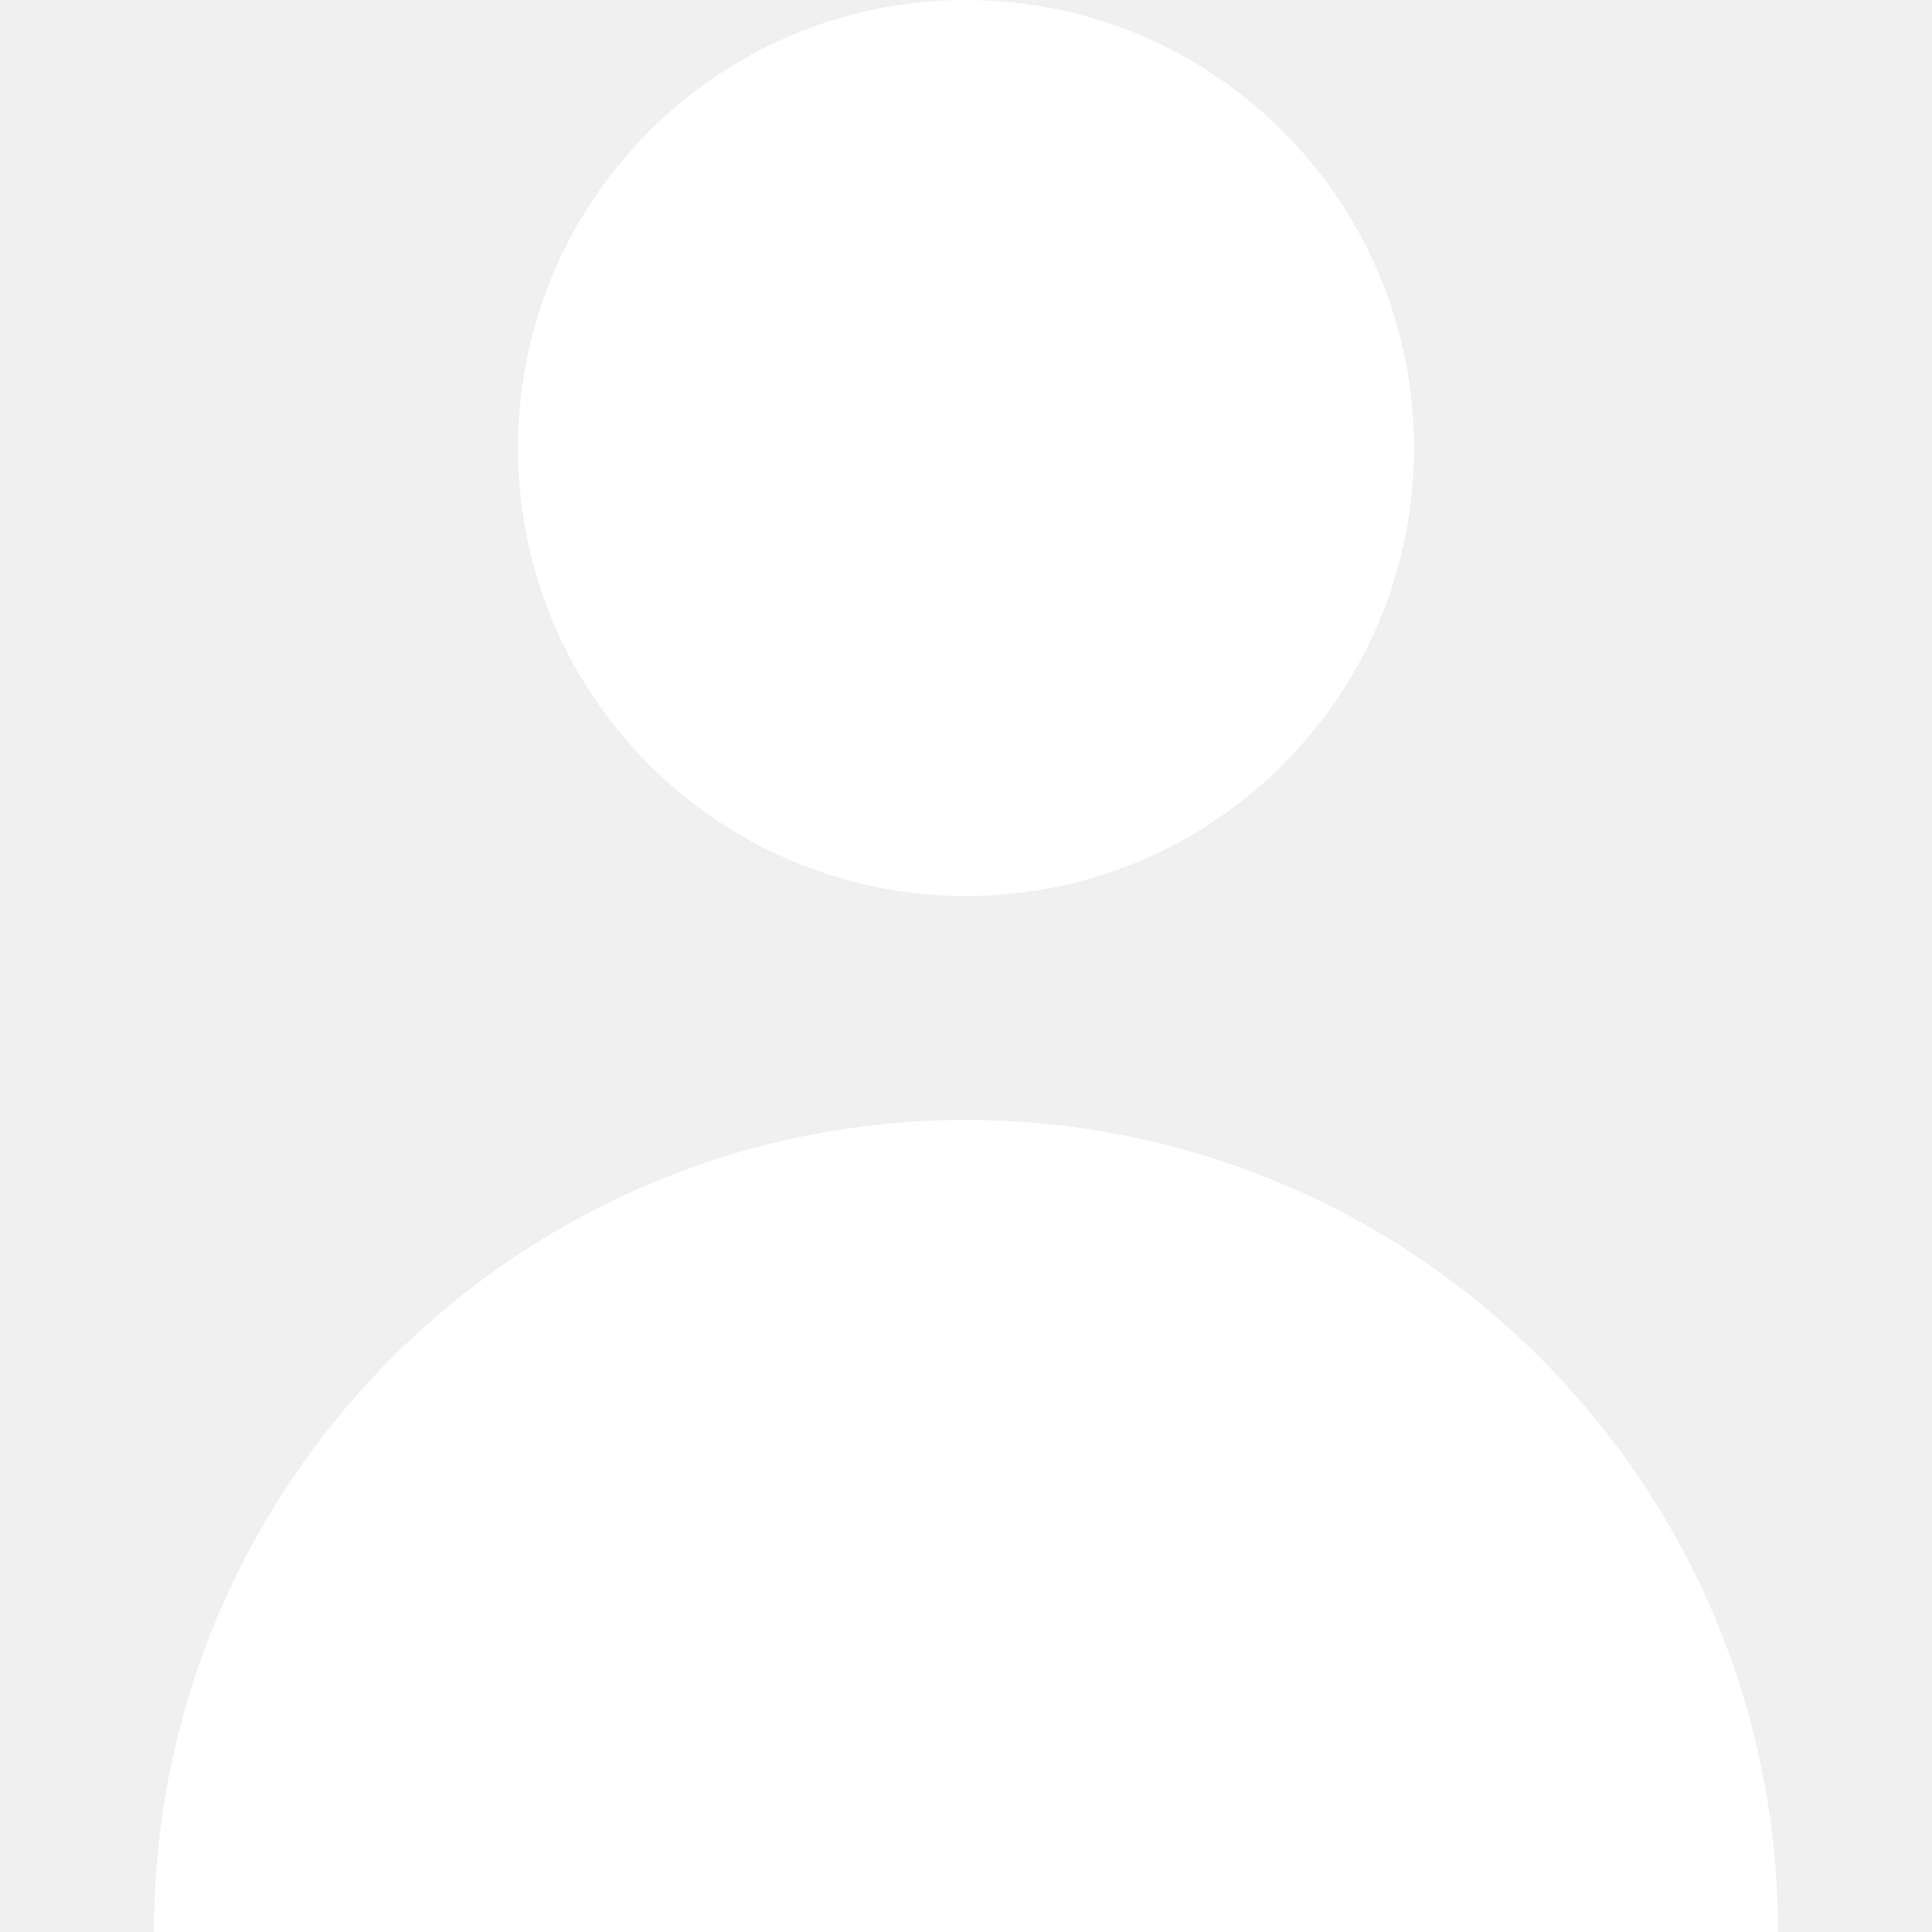
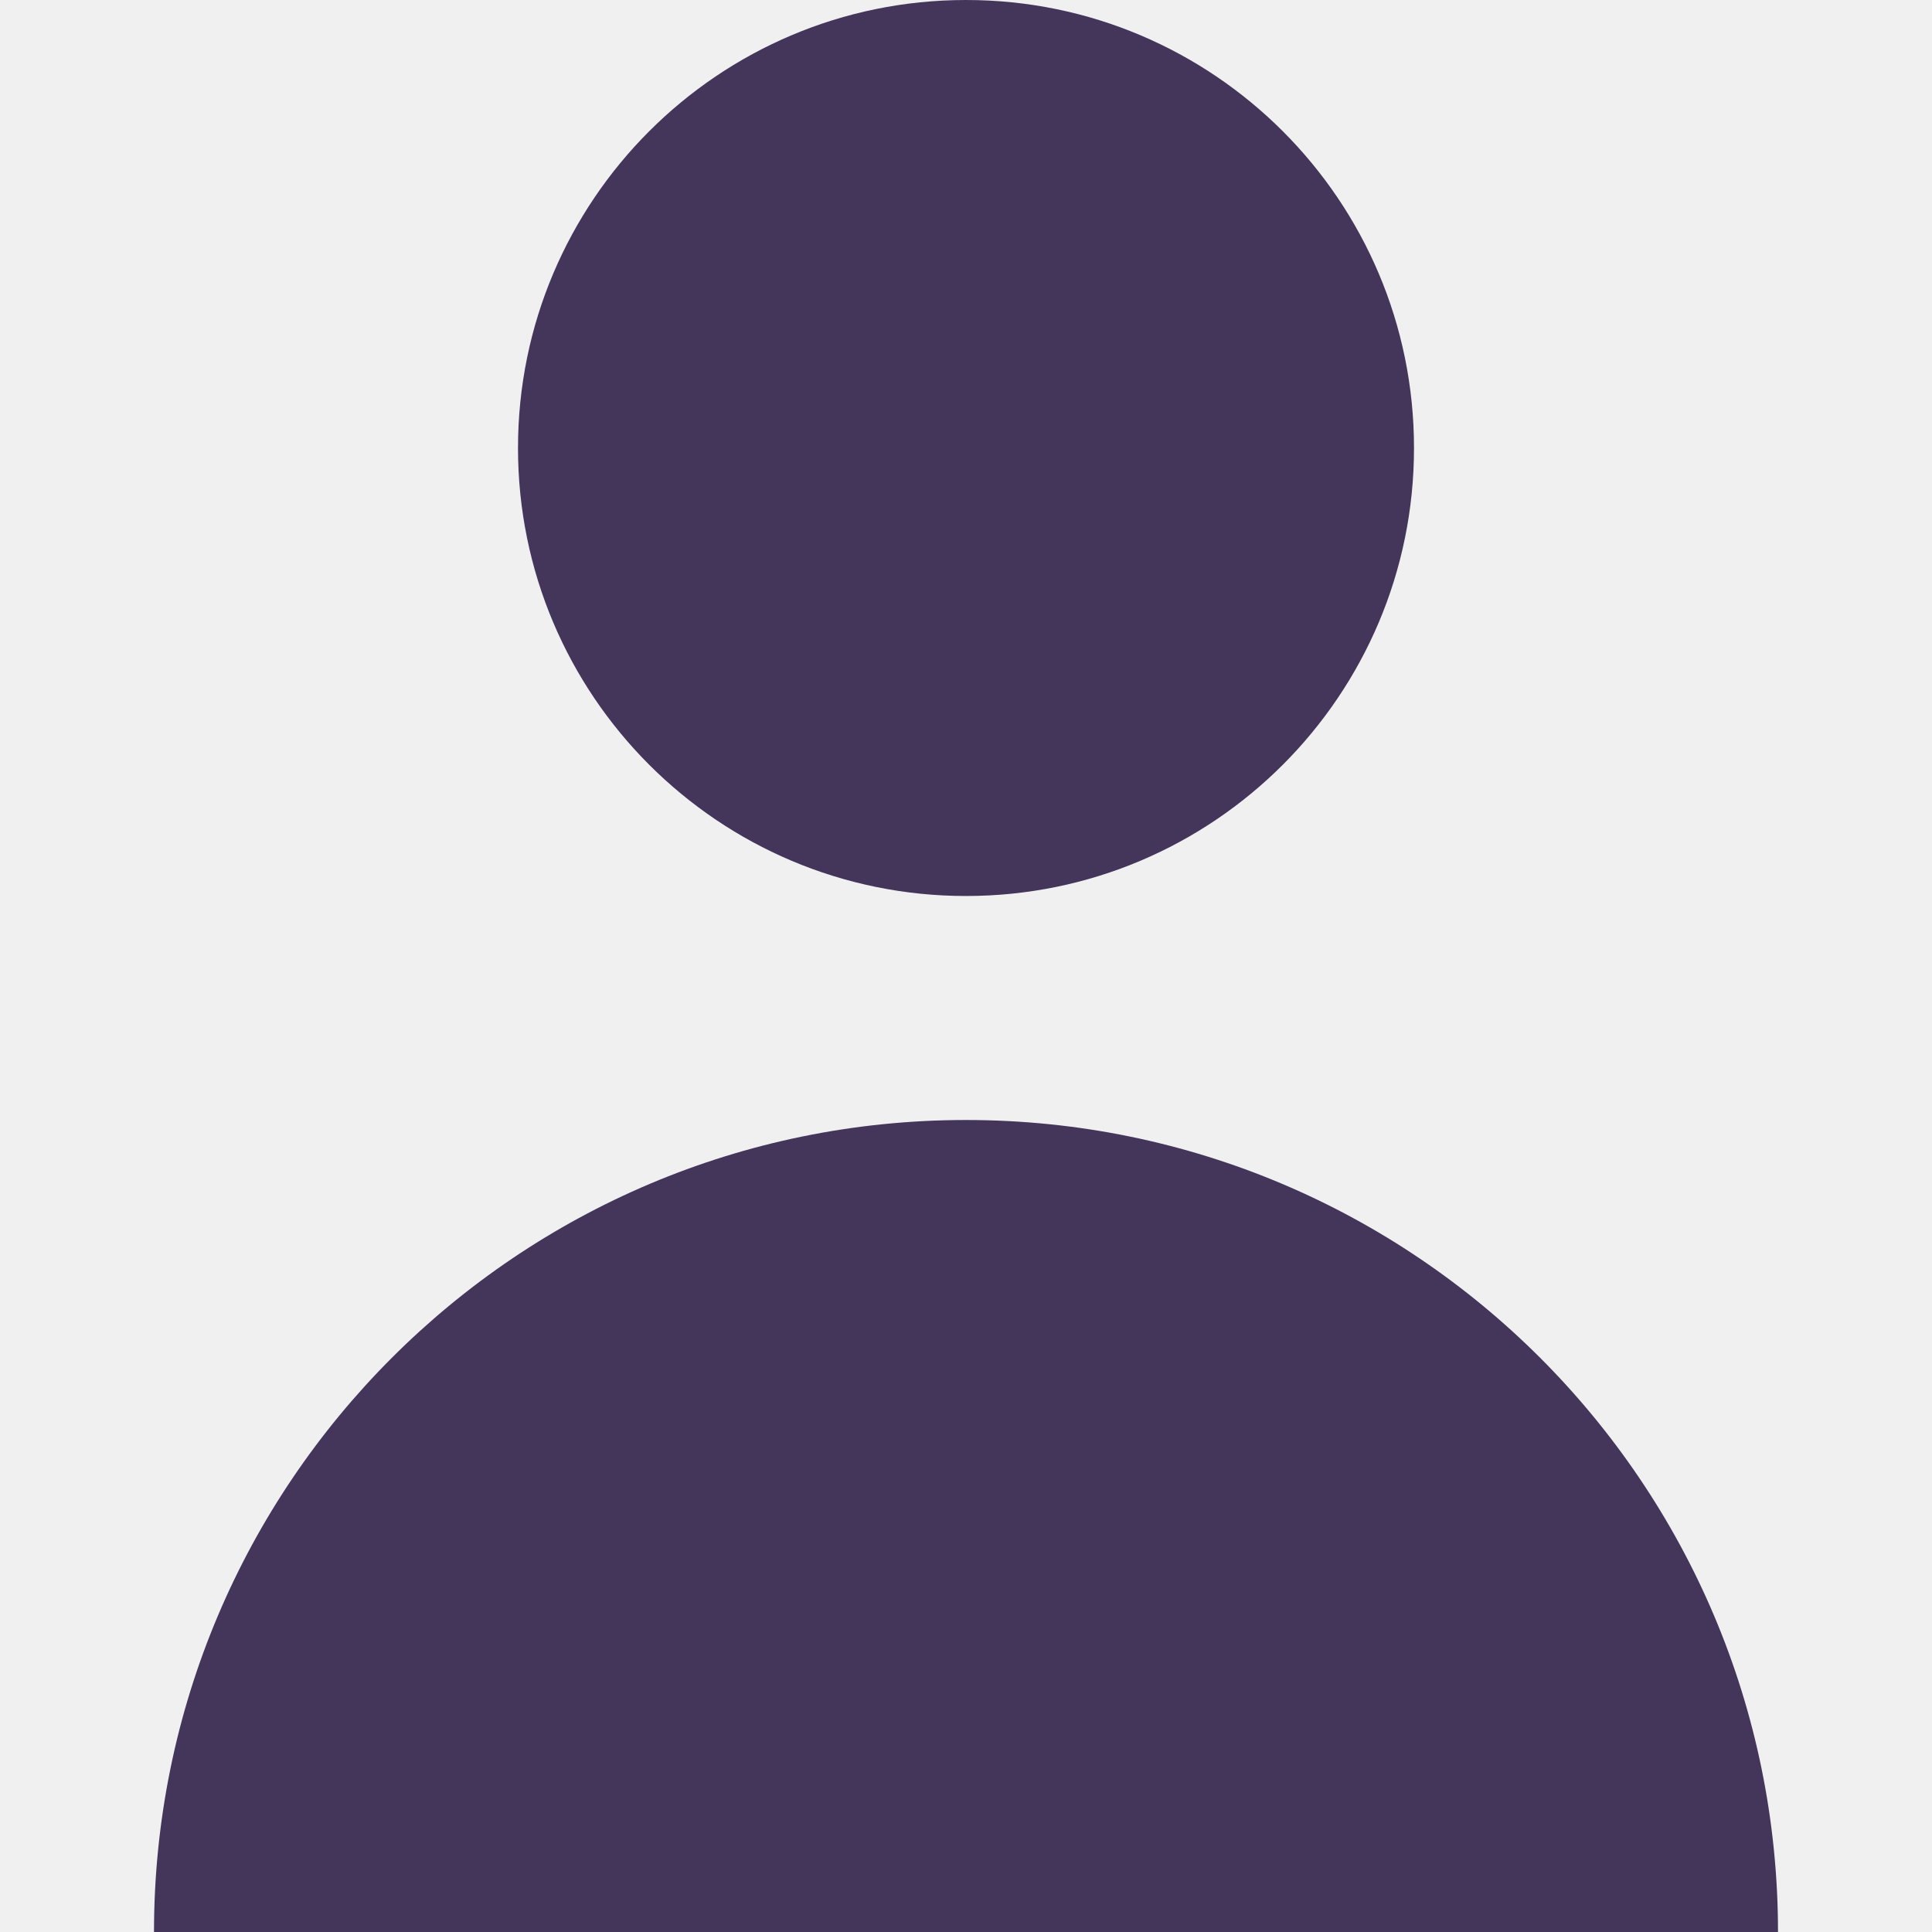
<svg xmlns="http://www.w3.org/2000/svg" version="1.1" id="Layer_1" x="0px" y="0px" viewBox="0 0 258.75 258.75" style="enable-background:new 0 0 258.75 258.75;" xml:space="preserve">
  <g>
-     <circle fill="#fff" cx="129.375" cy="60" r="60" />
-     <path fill="#fff" d="M129.375,150c-60.061,0-108.75,48.689-108.75,108.75h217.5C238.125,198.689,189.436,150,129.375,150z" />
+     <circle fill="#44355b" cx="129.375" cy="60" r="60" />
+     <path fill="#44355b" d="M129.375,150c-60.061,0-108.75,48.689-108.75,108.75h217.5C238.125,198.689,189.436,150,129.375,150z" />
  </g>
  <g>
</g>
  <g>
</g>
  <g>
</g>
  <g>
</g>
  <g>
</g>
  <g>
</g>
  <g>
</g>
  <g>
</g>
  <g>
</g>
  <g>
</g>
  <g>
</g>
  <g>
</g>
  <g>
</g>
  <g>
</g>
  <g>
</g>
</svg>
